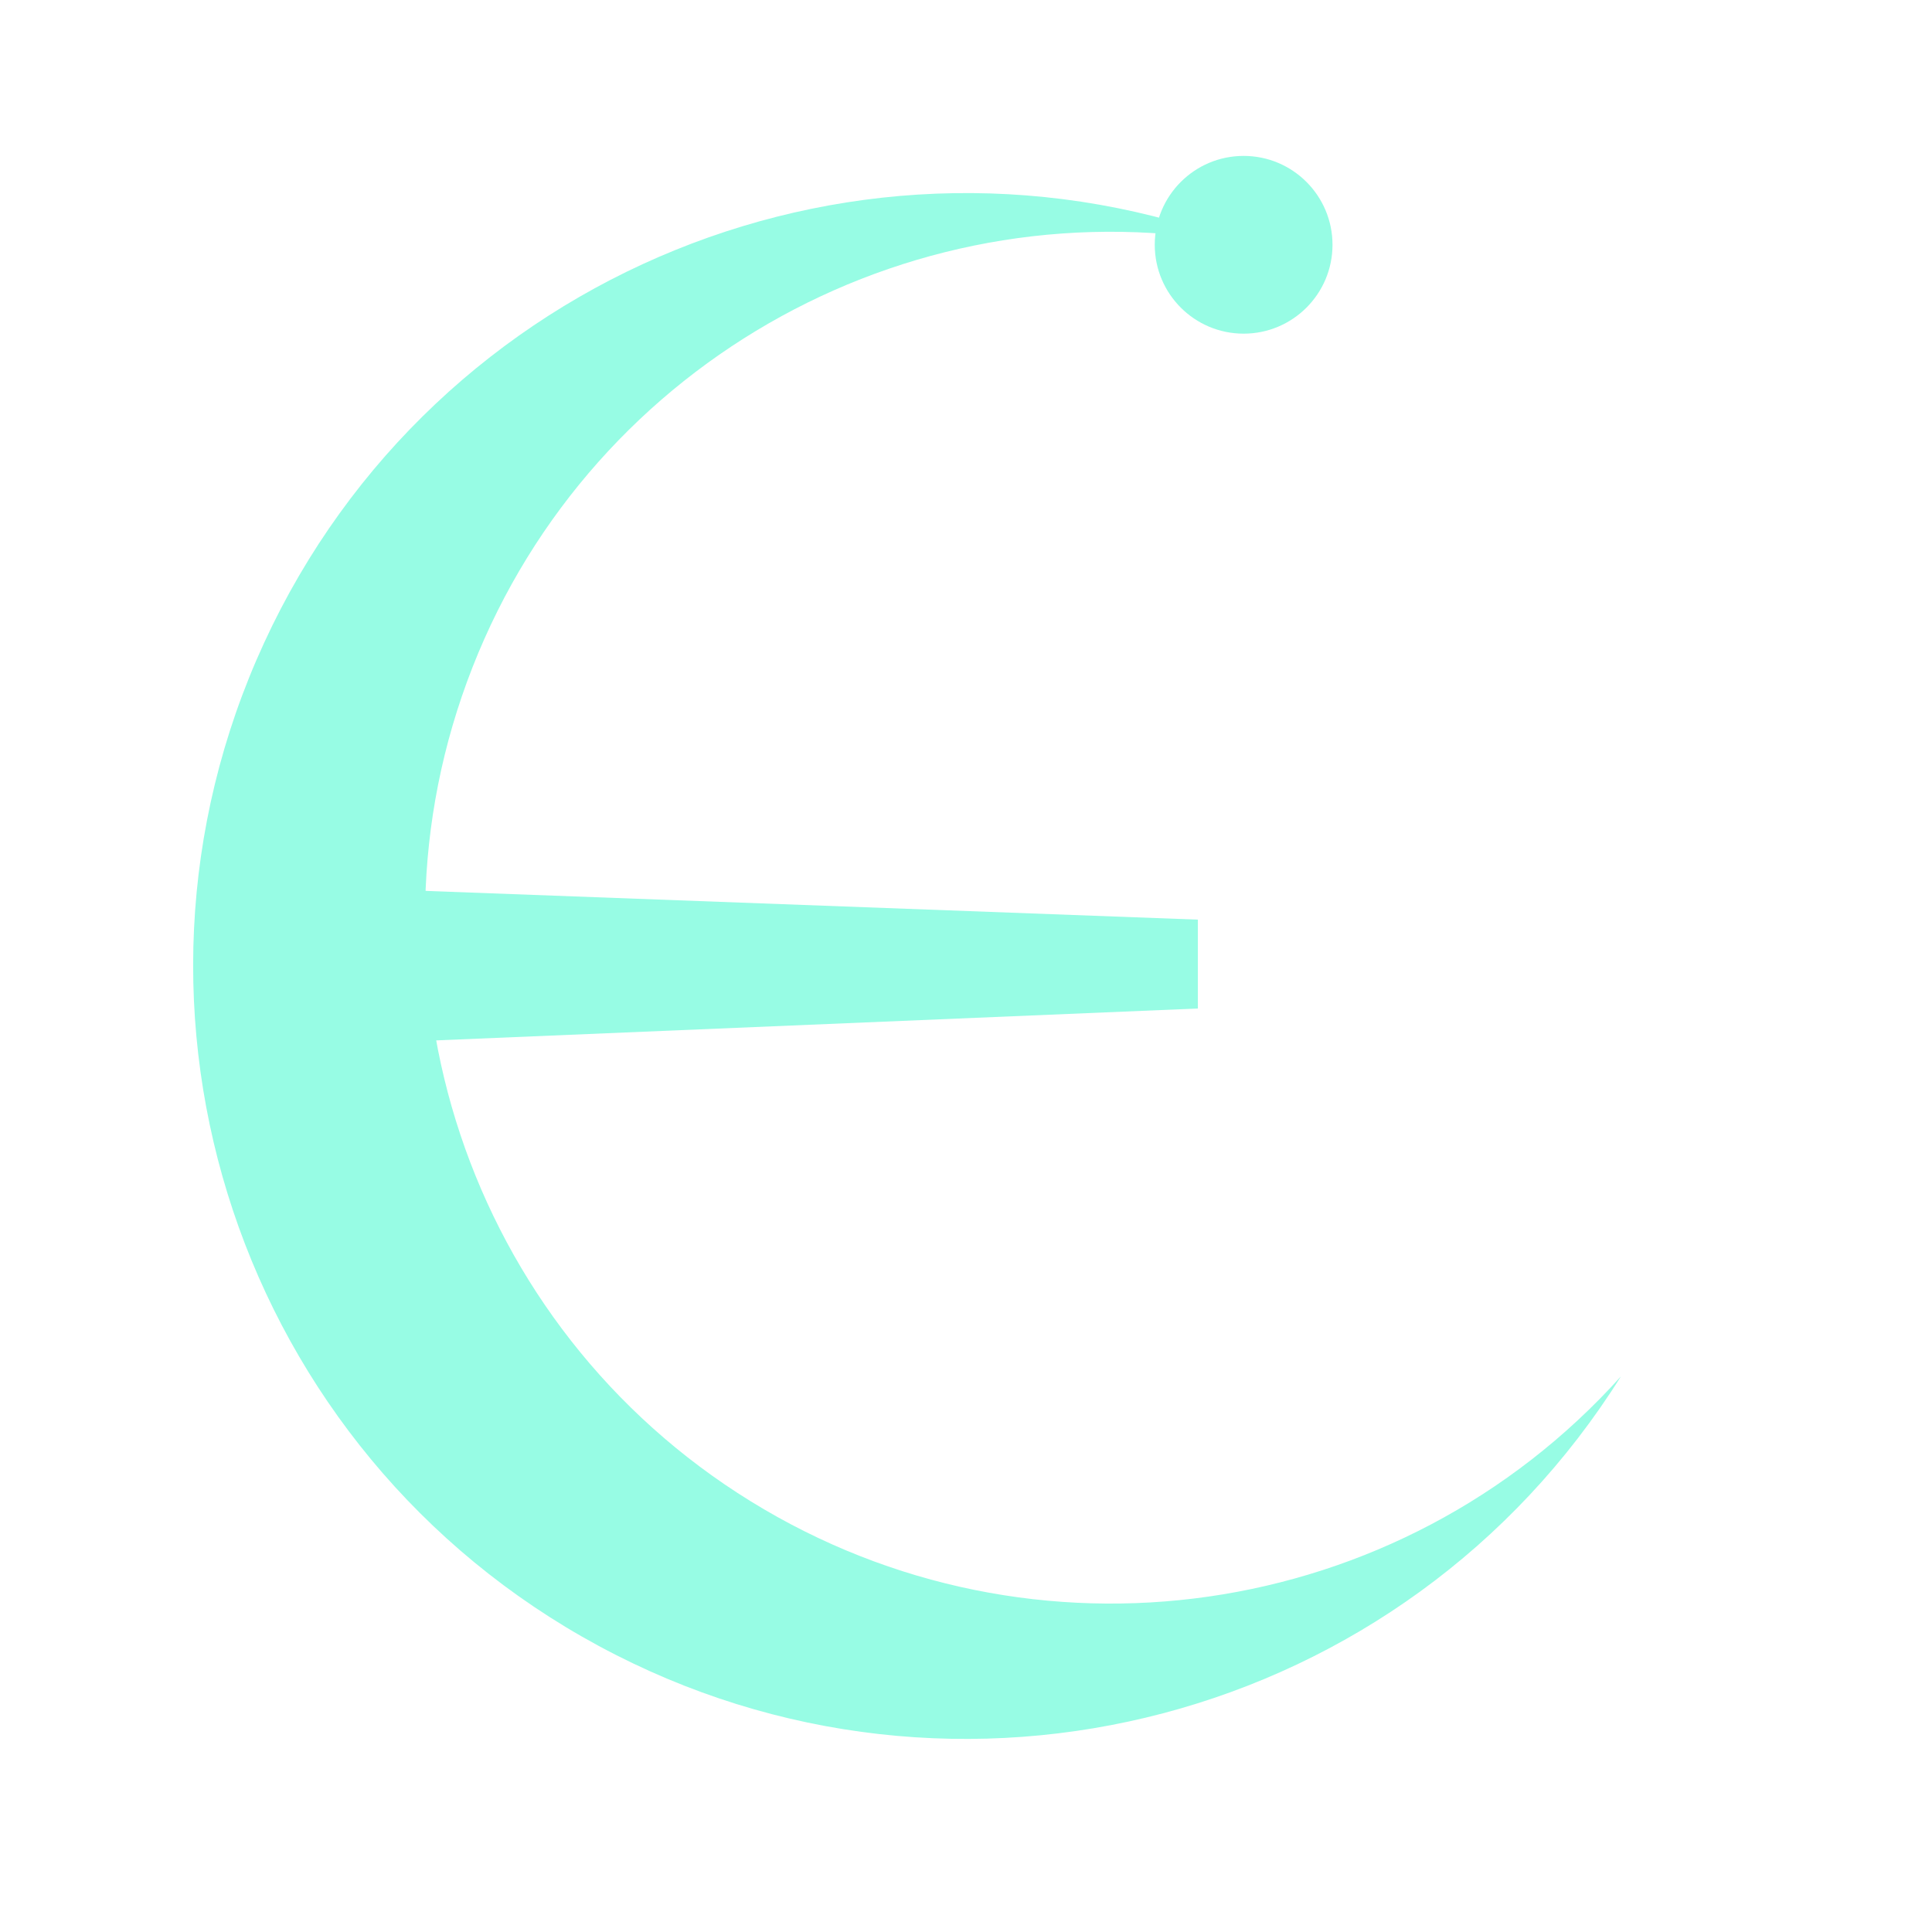
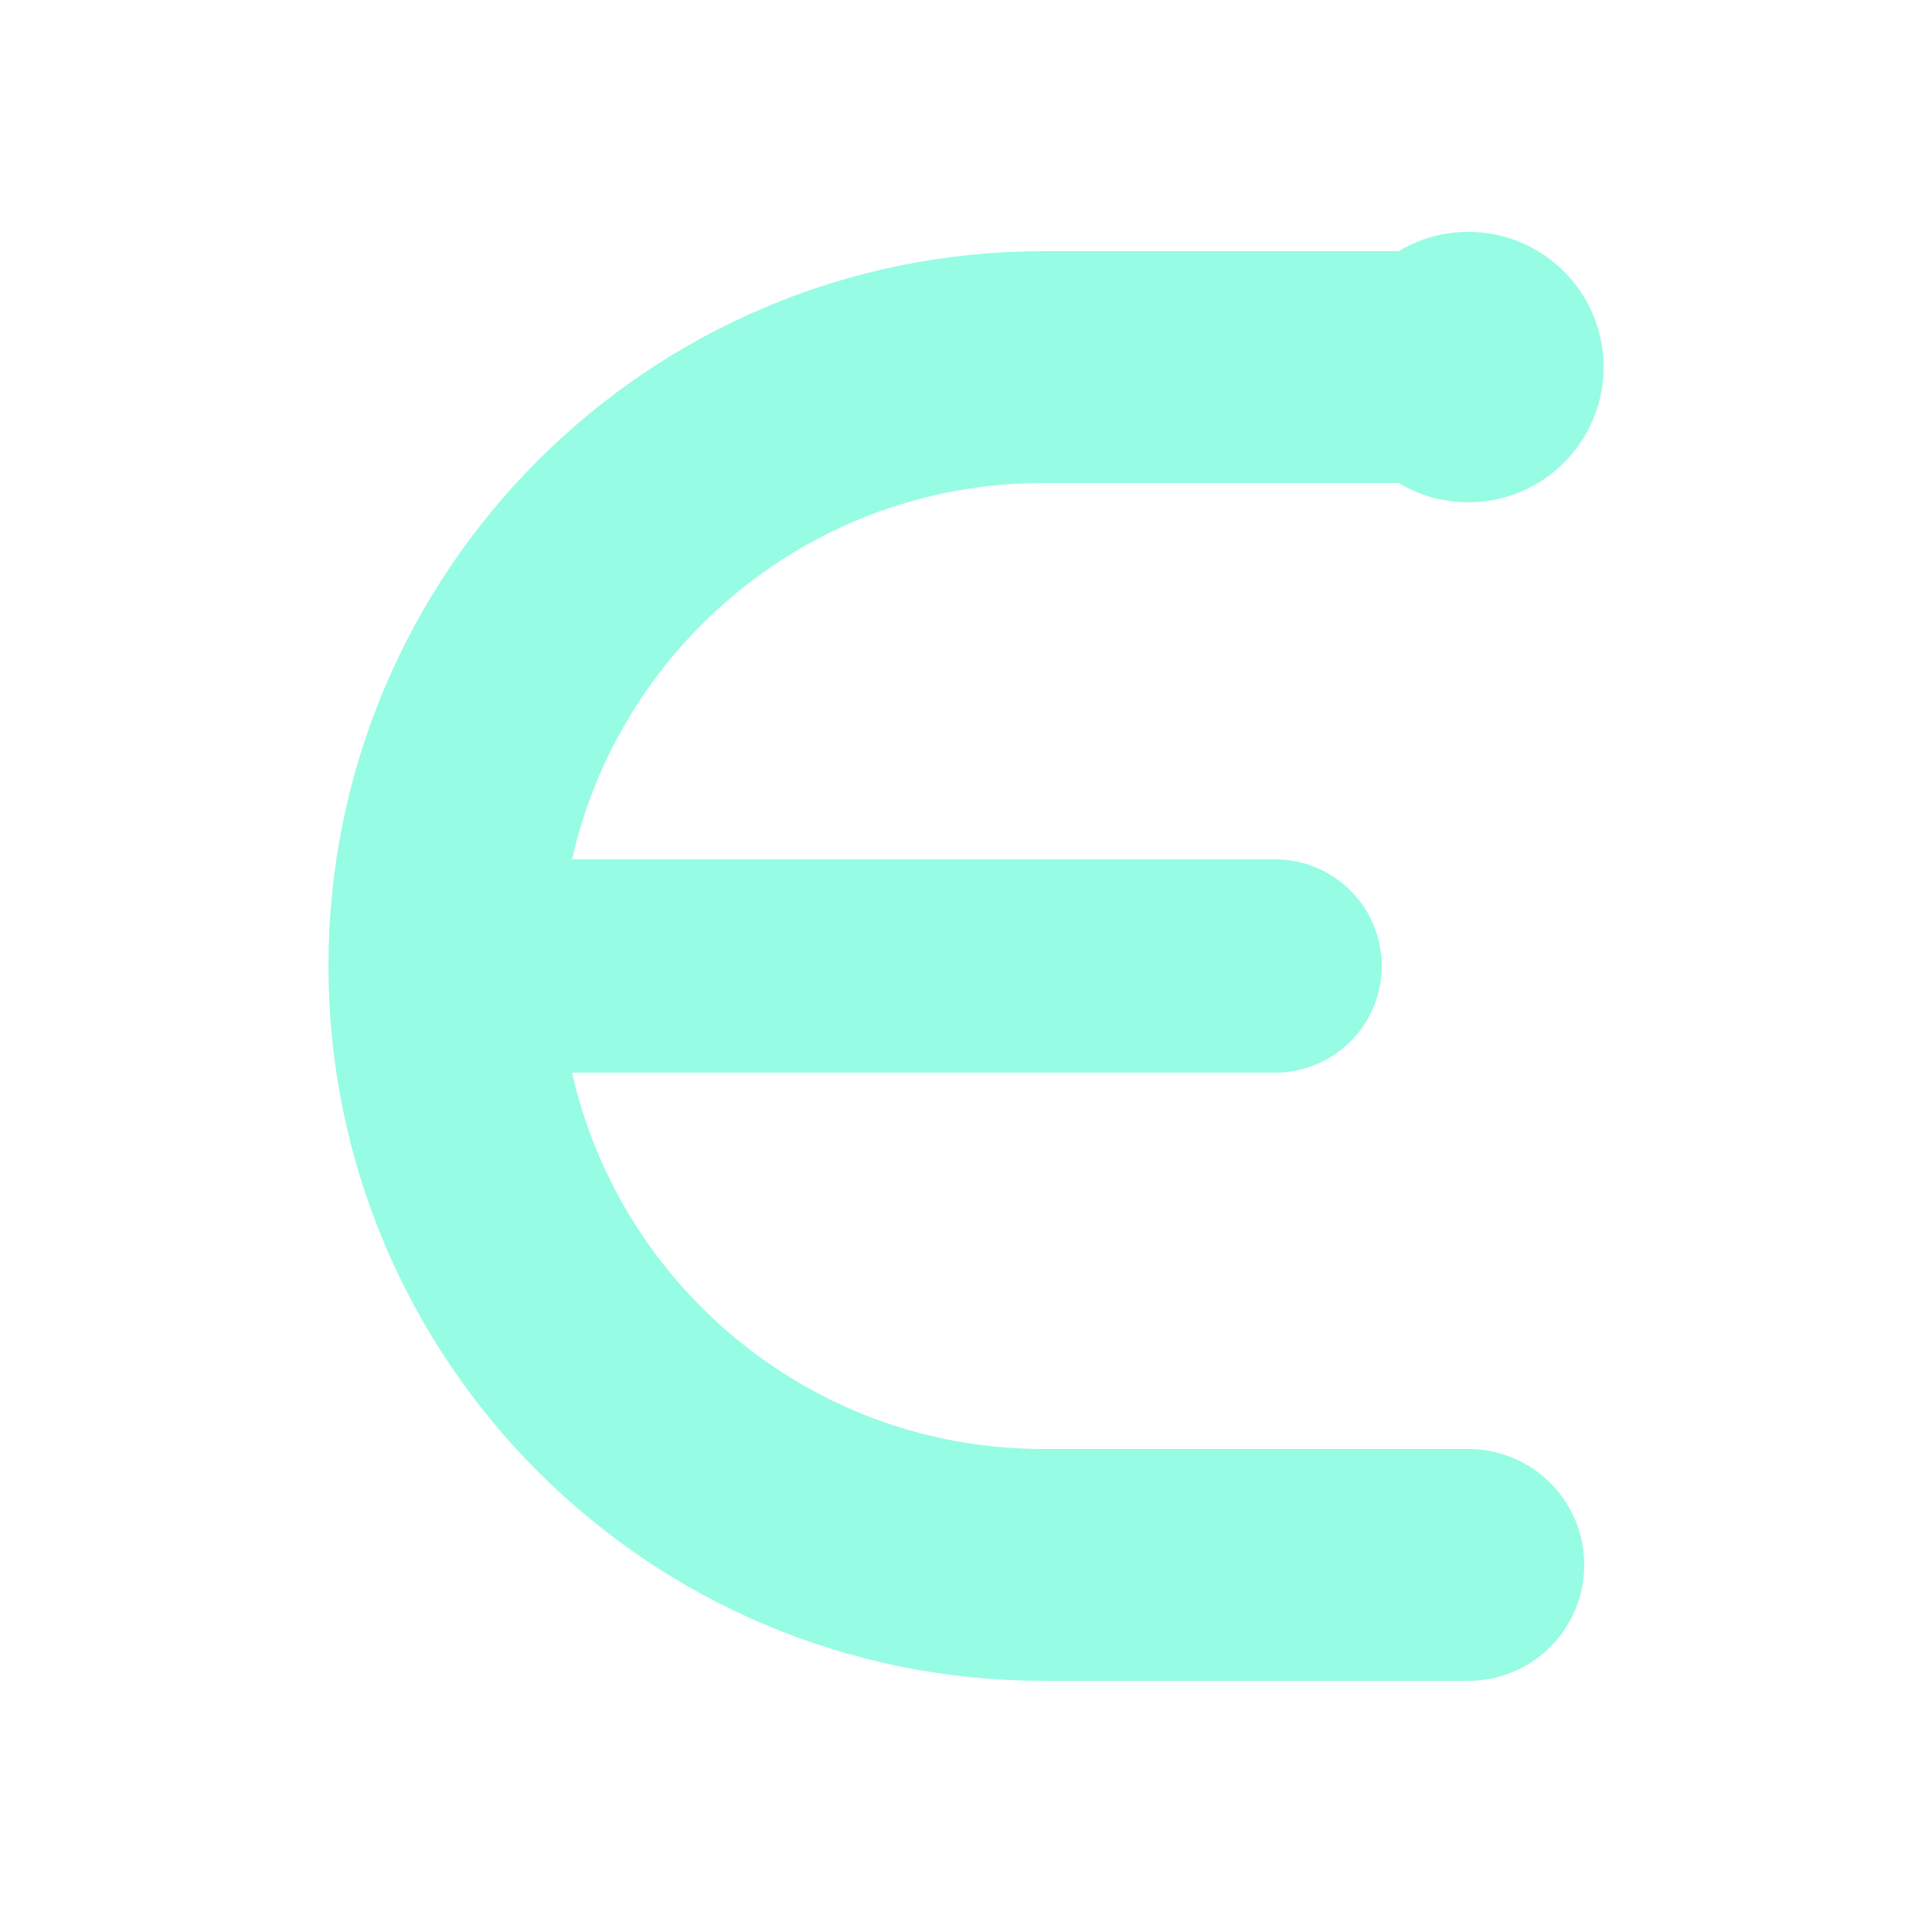
<svg xmlns="http://www.w3.org/2000/svg" viewBox="0 0 100 100" role="img" aria-label="Eden">
-   <g fill="#97fce4">
-     <path d="M64.37 12.67 A40 40 0 1 0 83.9 71.24 A35.5 35.5 0 1 1 64.37 12.67 Z" />
-     <path d="M19 46 L62 47.6 L62 52.2 L19 54 Z" />
-     <circle cx="64.37" cy="12.67" r="4.6" />
-   </g>
+   <defs />
+   <path d="M76 19 H54 A31 31 0 0 0 54 81 H76" fill="none" stroke="#97fce4" stroke-width="12" stroke-linecap="round" stroke-linejoin="round" />
+   <path d="M29 50 H66" stroke="#97fce4" stroke-width="11.04" stroke-linecap="round" />
+   <circle cx="76" cy="19" r="7" fill="#97fce4" />
</svg>
